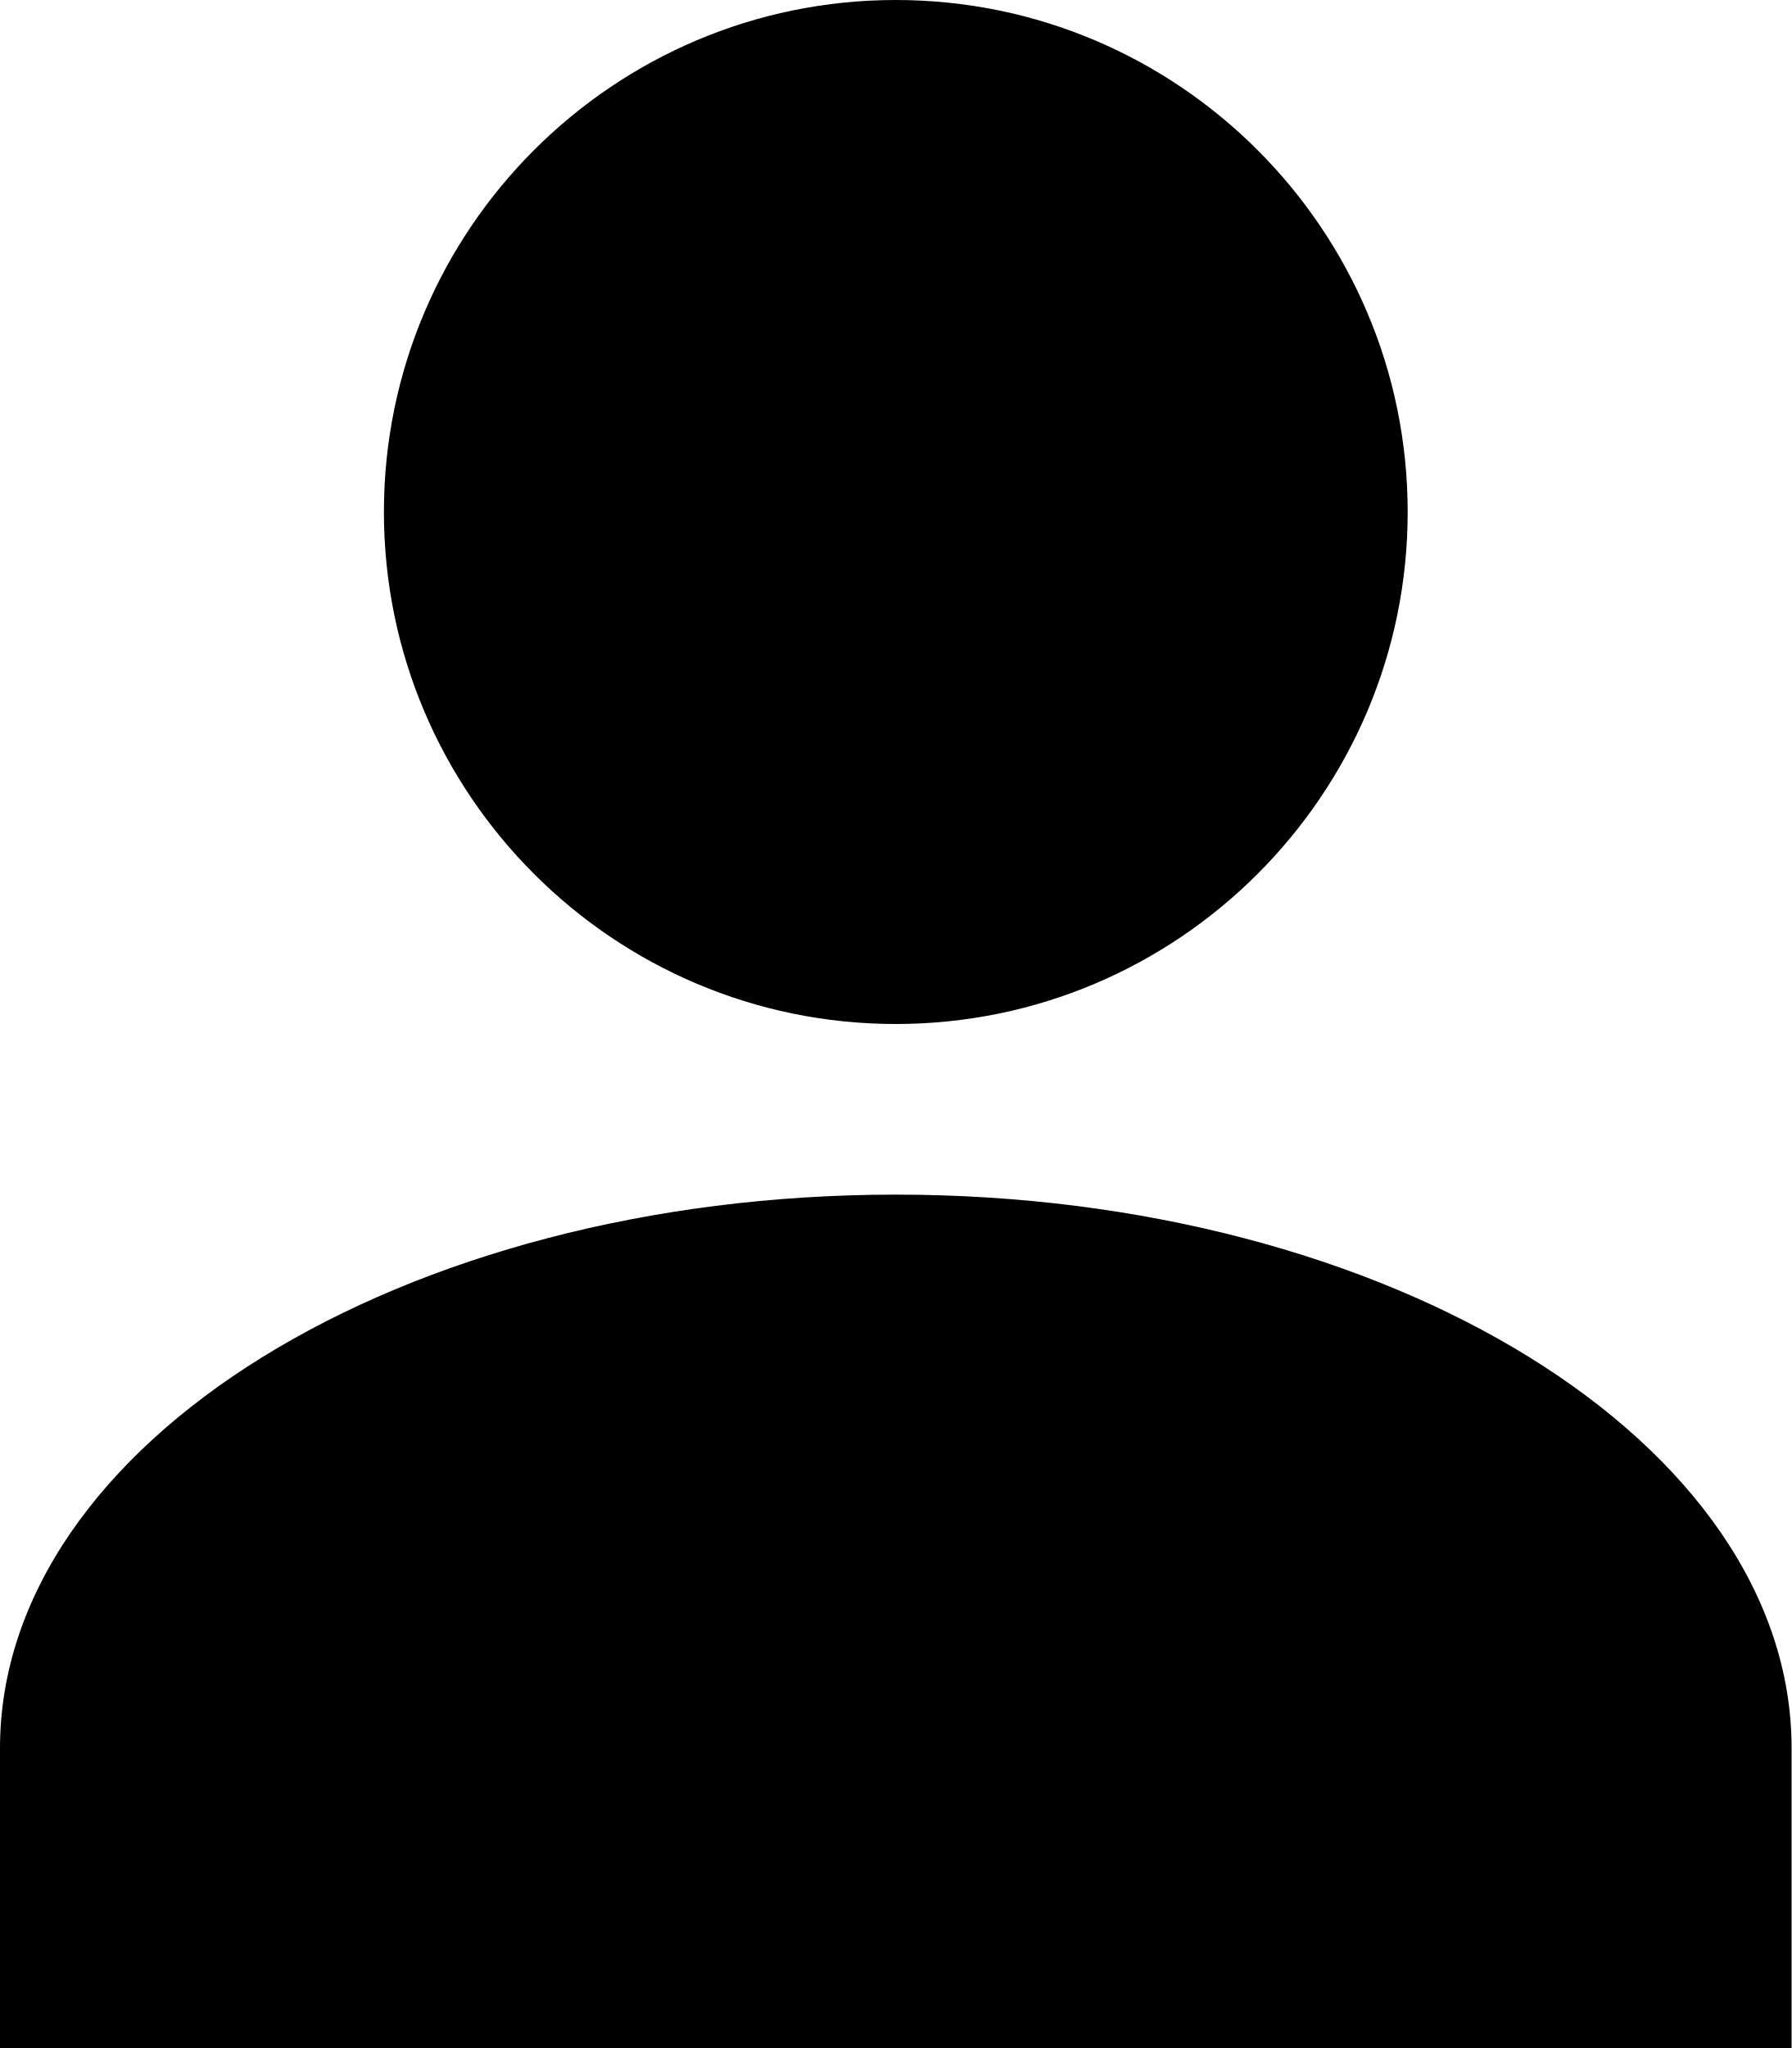
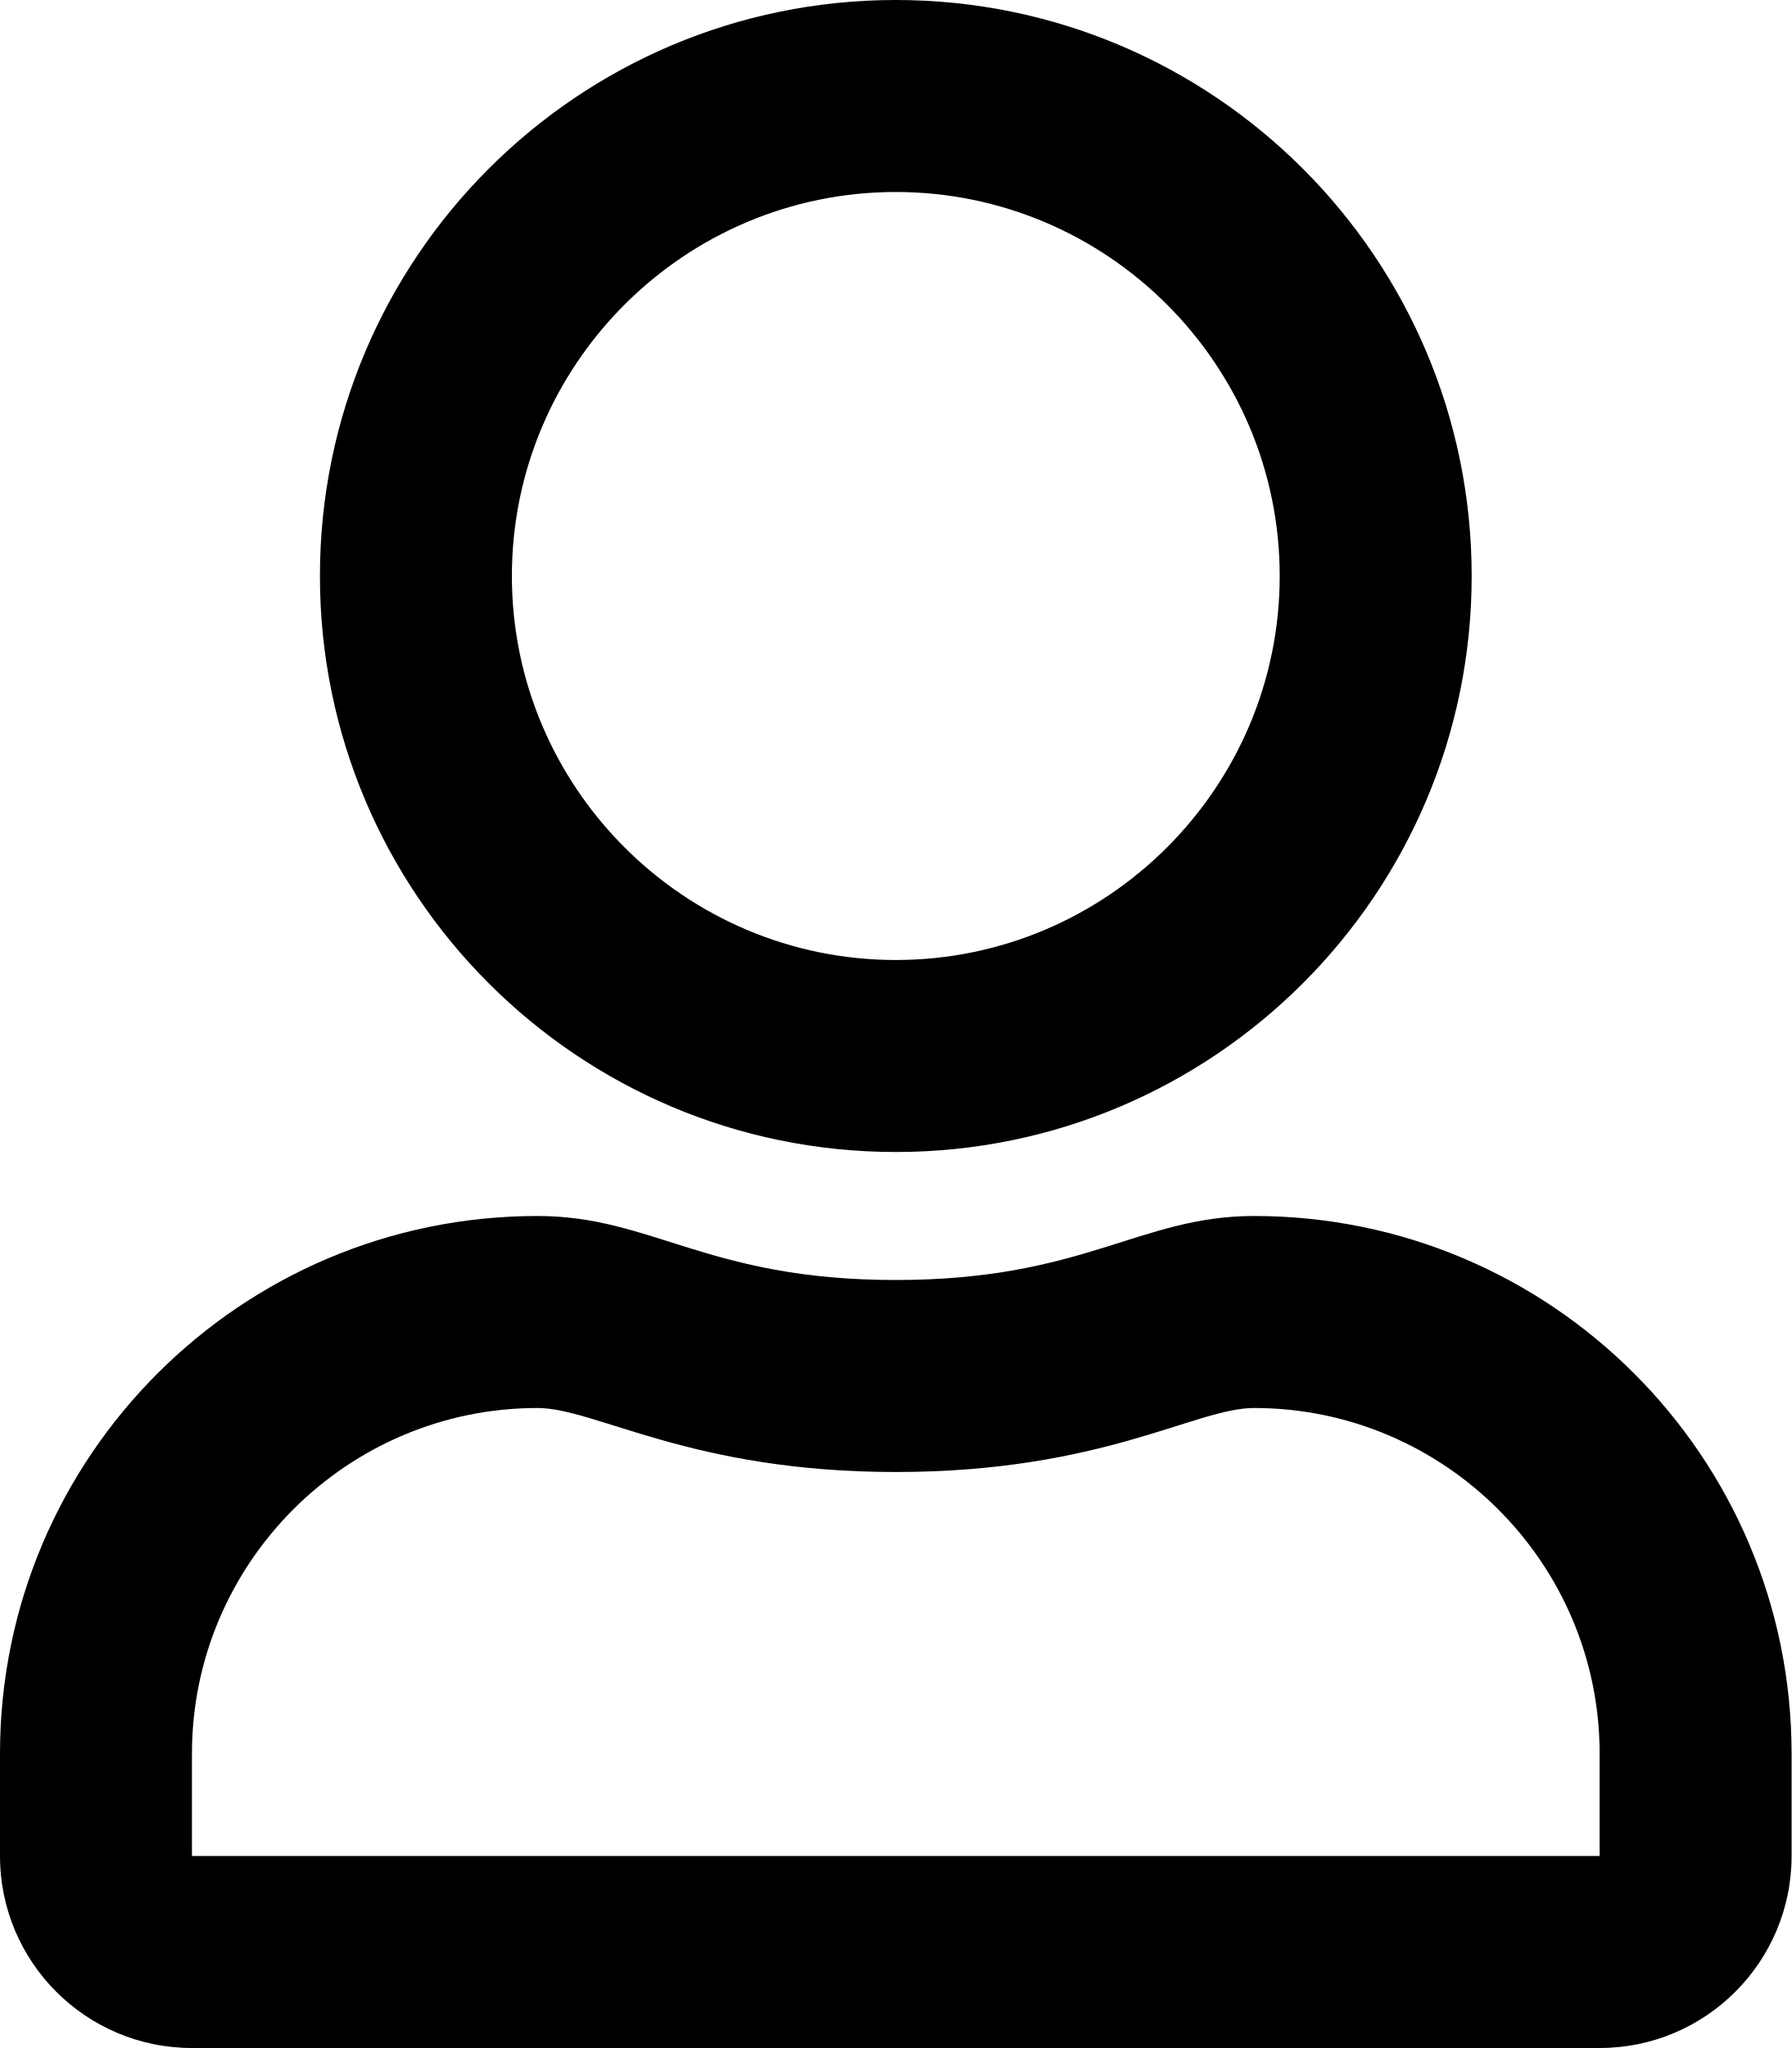
<svg xmlns="http://www.w3.org/2000/svg" width="14" height="16" viewBox="0 0 14 16">
-   <path fill="#000" fill-rule="nonzero" d="M7 9.333c-3.86 0-7 1.94-7 4.325V16h14v-2.342c0-2.385-3.14-4.325-7-4.325zM7 8c2.206 0 4-1.794 4-4S9.206 0 7 0 3 1.794 3 4s1.794 4 4 4z" />
+   <g fill="none" fill-rule="evenodd">
+     <path fill="#000" d="M8 9c2.484 0 4.5-2.016 4.5-4.5S10.484 0 8 0 3.5 2.016 3.5 4.5 5.516 9 8 9zm0-1.5c-1.653 0-3-1.347-3-3s1.347-3 3-3 3 1.347 3 3-1.347 3-3 3zm5.5 8.5c.828 0 1.5-.672 1.5-1.5v-.8c0-2.319-1.881-4.2-4.2-4.2-.897 0-1.328.5-2.8.5-1.472 0-1.9-.5-2.8-.5-2.319 0-4.2 1.881-4.2 4.2v.8c0 .828.672 1.5 1.5 1.5h11zm0-1.5h-11v-.8c0-1.488 1.212-2.7 2.7-2.7.456 0 1.197.5 2.8.5 1.616 0 2.34-.5 2.8-.5 1.487 0 2.7 1.212 2.7 2.7v.8z" transform="translate(-1)" />
+   </g>
</svg>
